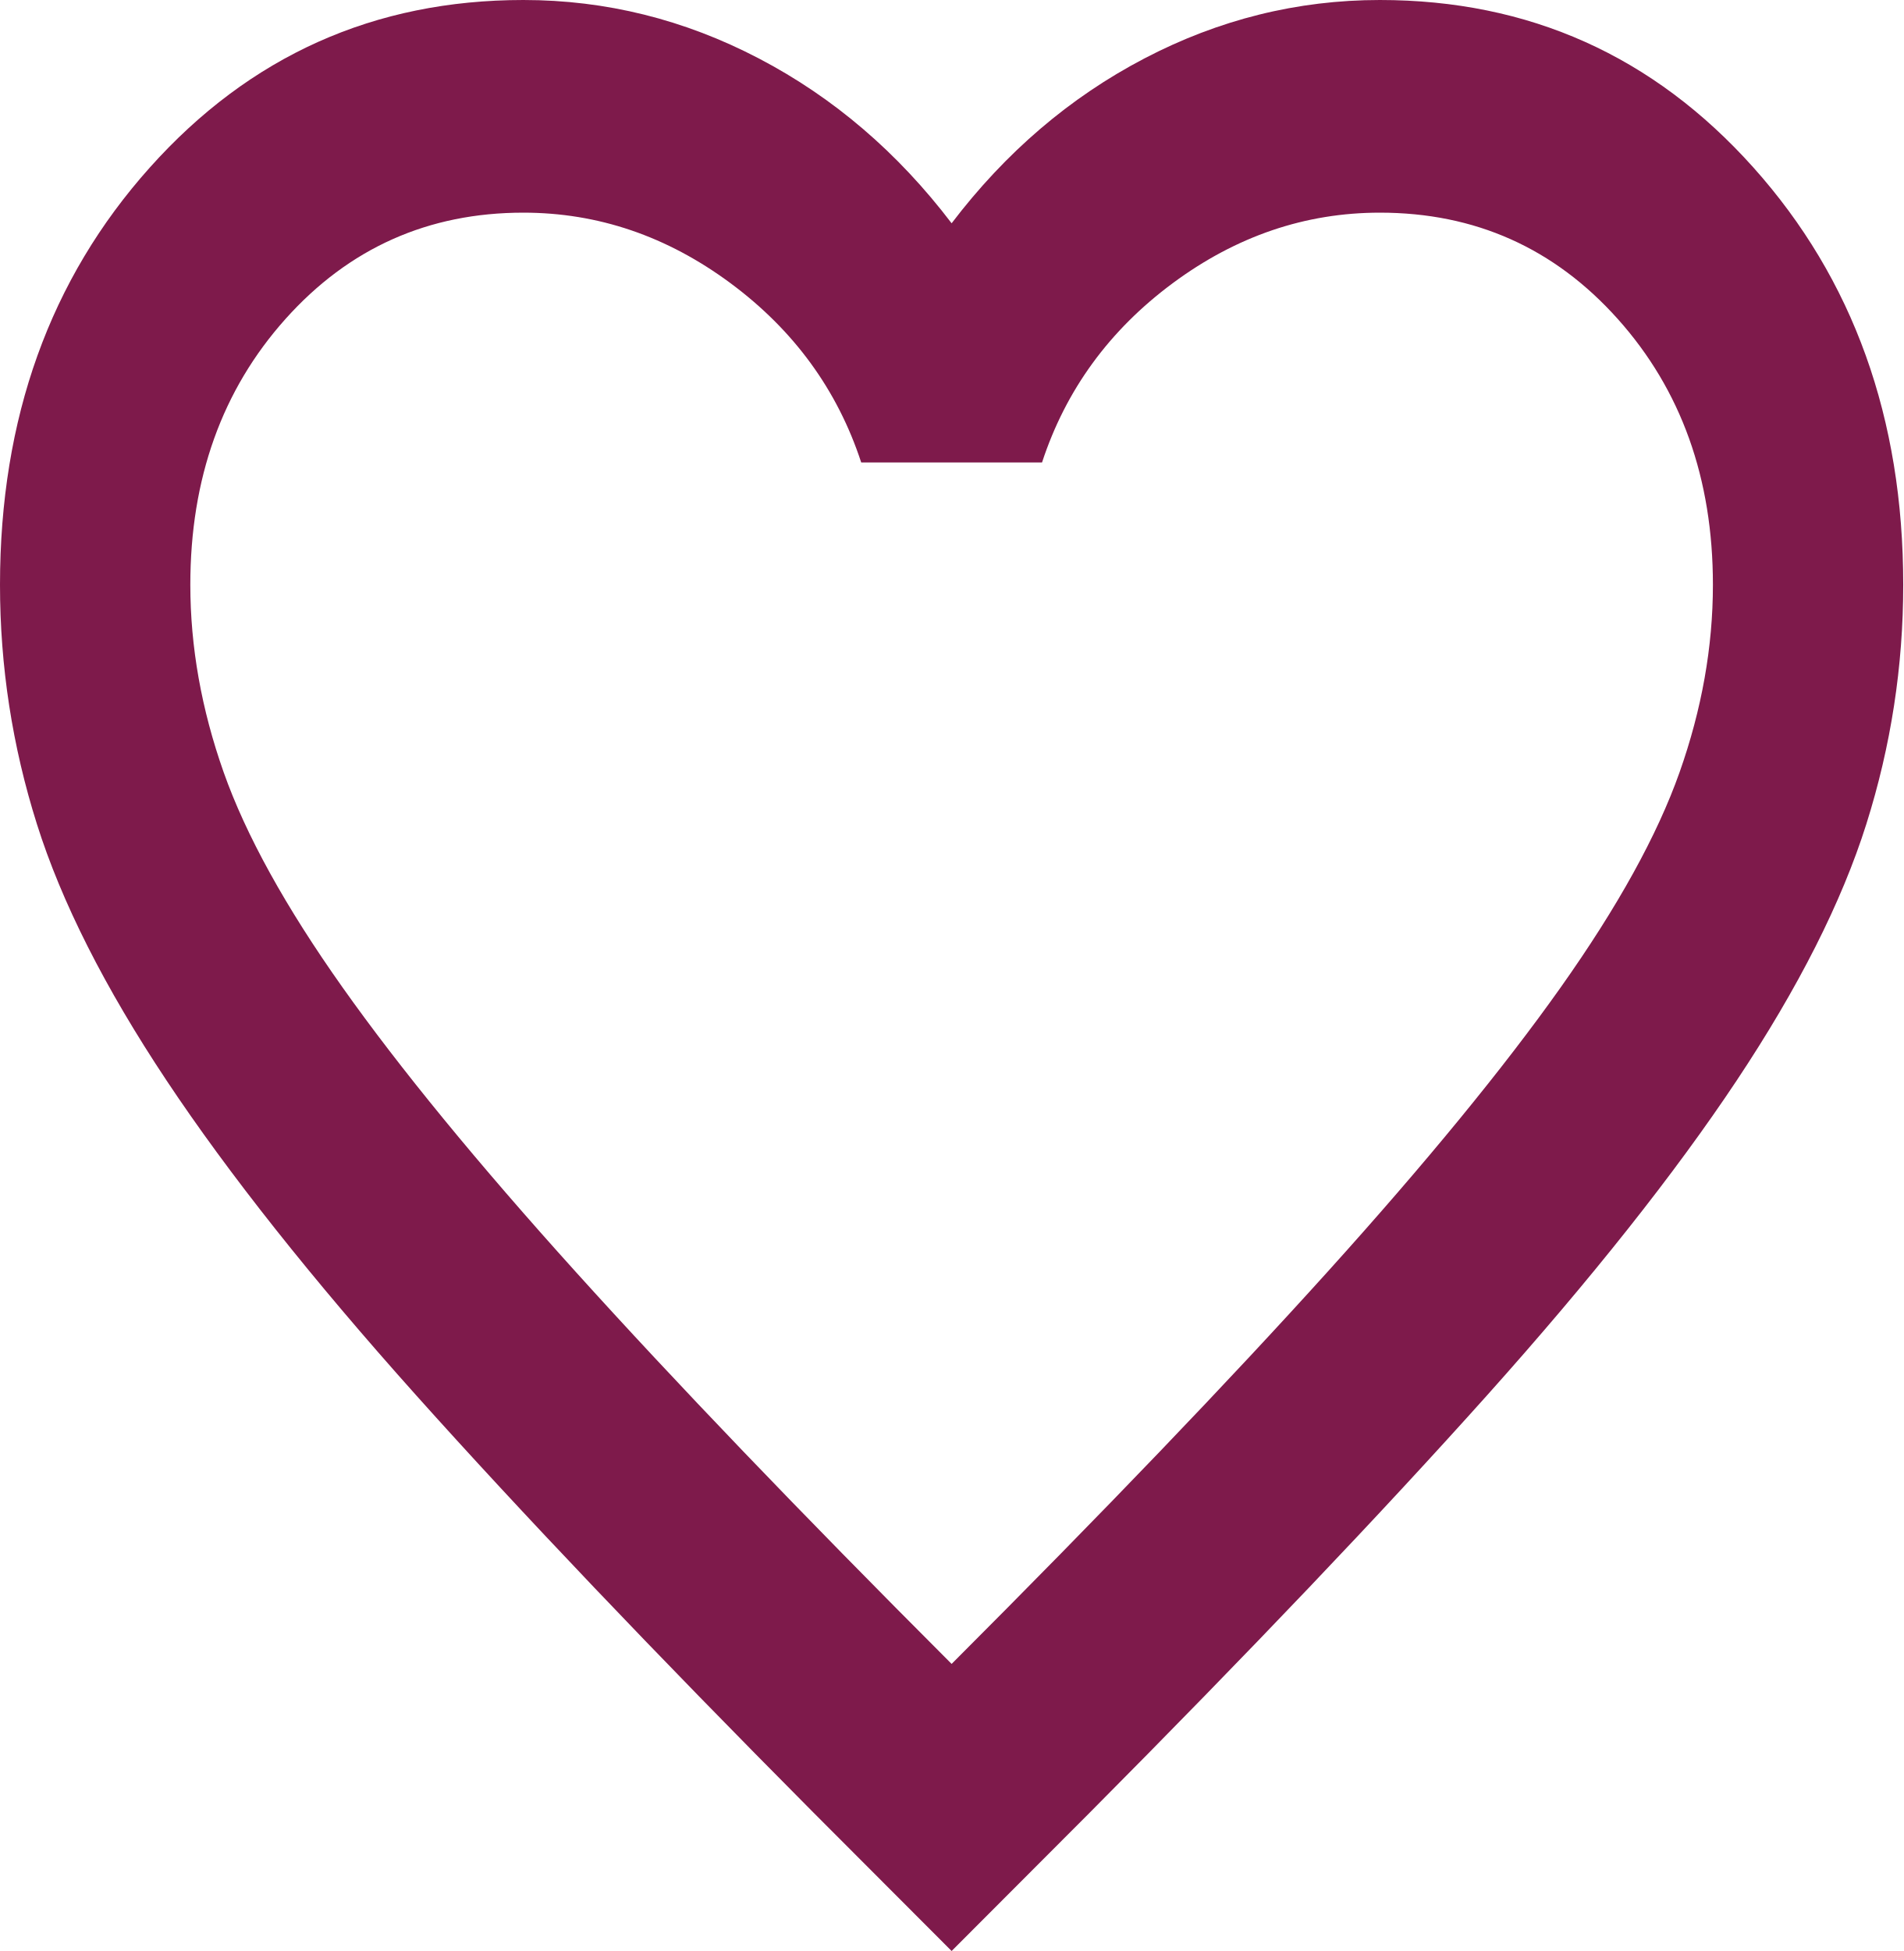
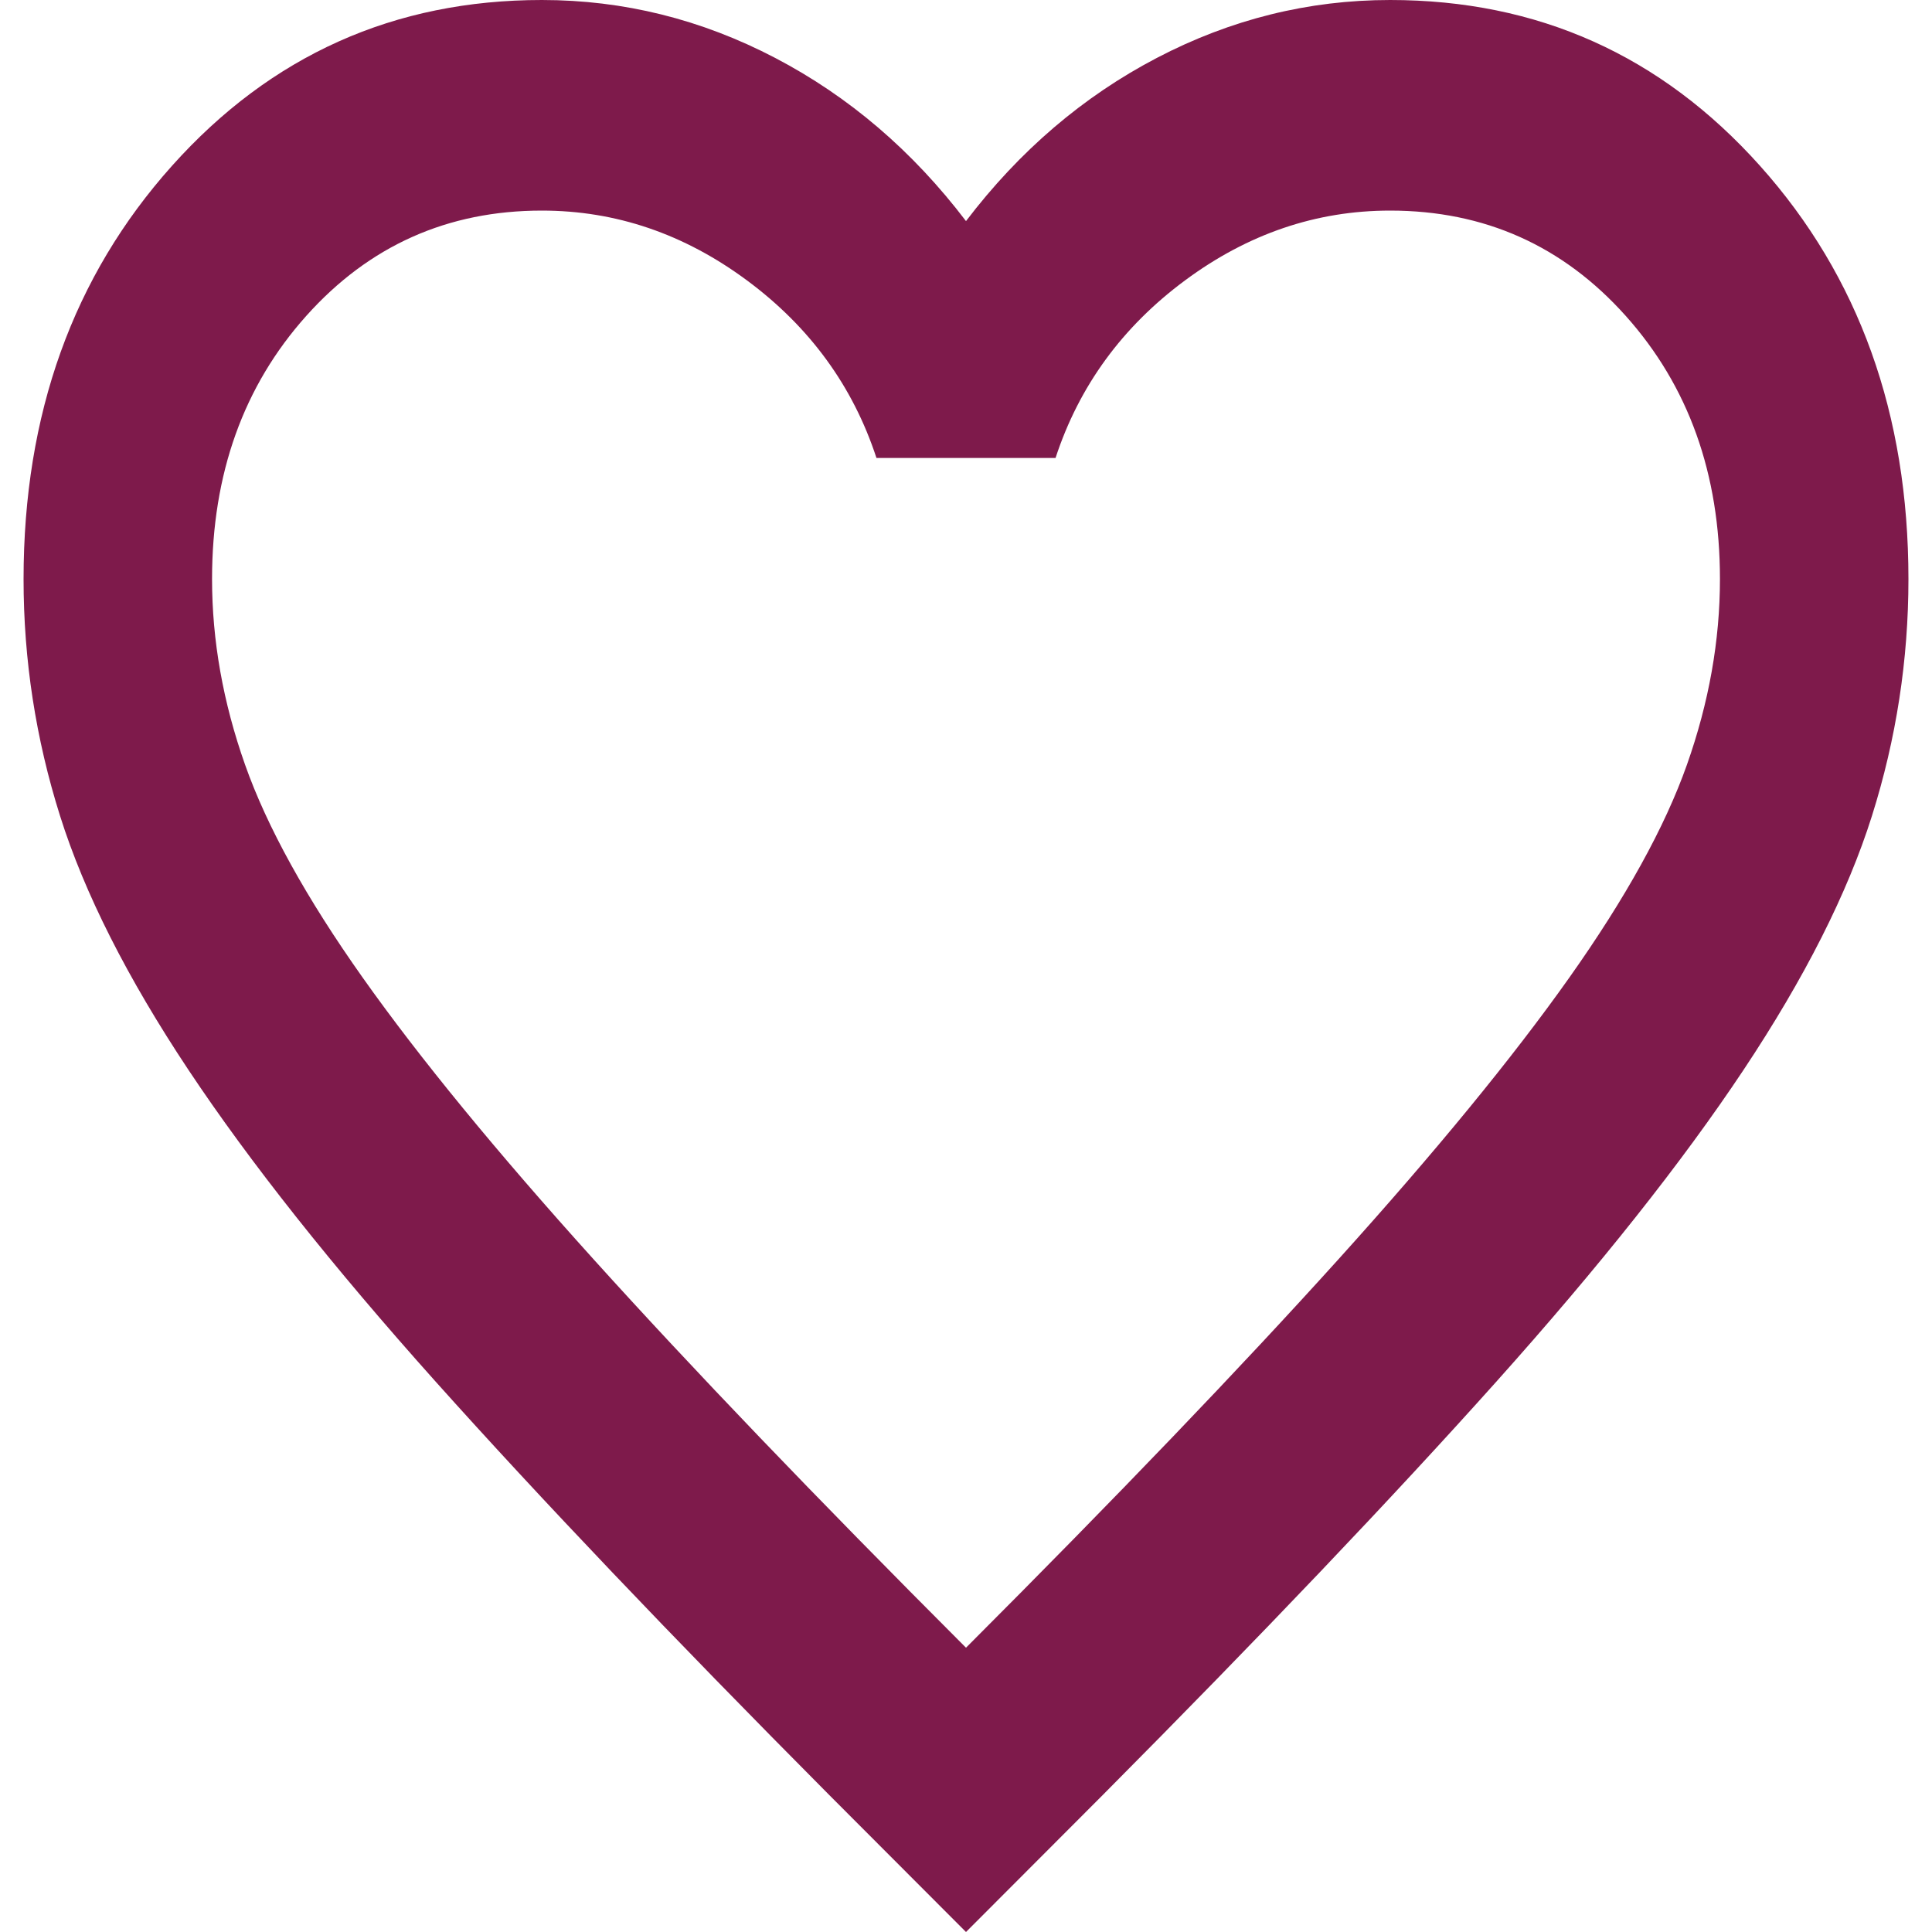
- <svg xmlns="http://www.w3.org/2000/svg" width="40" height="41" viewBox="0 0 40 41" fill="none">
+ <svg xmlns="http://www.w3.org/2000/svg" width="20" height="20" viewBox="0 0 40 41" fill="none">
  <path d="M20 41L17.1 38.095C13.733 34.707 10.95 31.783 8.75 29.326C6.55 26.868 4.8 24.661 3.5 22.706C2.2 20.751 1.292 18.955 0.775 17.316C0.258 15.678 0 14.002 0 12.289C0 8.788 1.05 5.865 3.15 3.519C5.25 1.173 7.867 0 11 0C12.733 0 14.383 0.41 15.95 1.229C17.517 2.048 18.867 3.203 20 4.692C21.133 3.203 22.483 2.048 24.05 1.229C25.617 0.41 27.267 0 29 0C32.133 0 34.75 1.173 36.85 3.519C38.95 5.865 40 8.788 40 12.289C40 14.002 39.742 15.678 39.225 17.316C38.708 18.955 37.8 20.751 36.5 22.706C35.2 24.661 33.45 26.868 31.25 29.326C29.05 31.783 26.267 34.707 22.9 38.095L20 41ZM20 34.967C23.2 31.765 25.833 29.018 27.9 26.728C29.967 24.438 31.6 22.446 32.8 20.751C34 19.057 34.833 17.549 35.3 16.227C35.767 14.905 36 13.592 36 12.289C36 10.055 35.333 8.193 34 6.703C32.667 5.213 31 4.469 29 4.469C27.433 4.469 25.983 4.962 24.65 5.949C23.317 6.936 22.4 8.193 21.9 9.719H18.1C17.6 8.193 16.683 6.936 15.35 5.949C14.017 4.962 12.567 4.469 11 4.469C9 4.469 7.333 5.213 6 6.703C4.667 8.193 4 10.055 4 12.289C4 13.592 4.233 14.905 4.7 16.227C5.167 17.549 6 19.057 7.2 20.751C8.4 22.446 10.033 24.438 12.1 26.728C14.167 29.018 16.8 31.765 20 34.967Z" fill="#7E1A4B" />
</svg>
